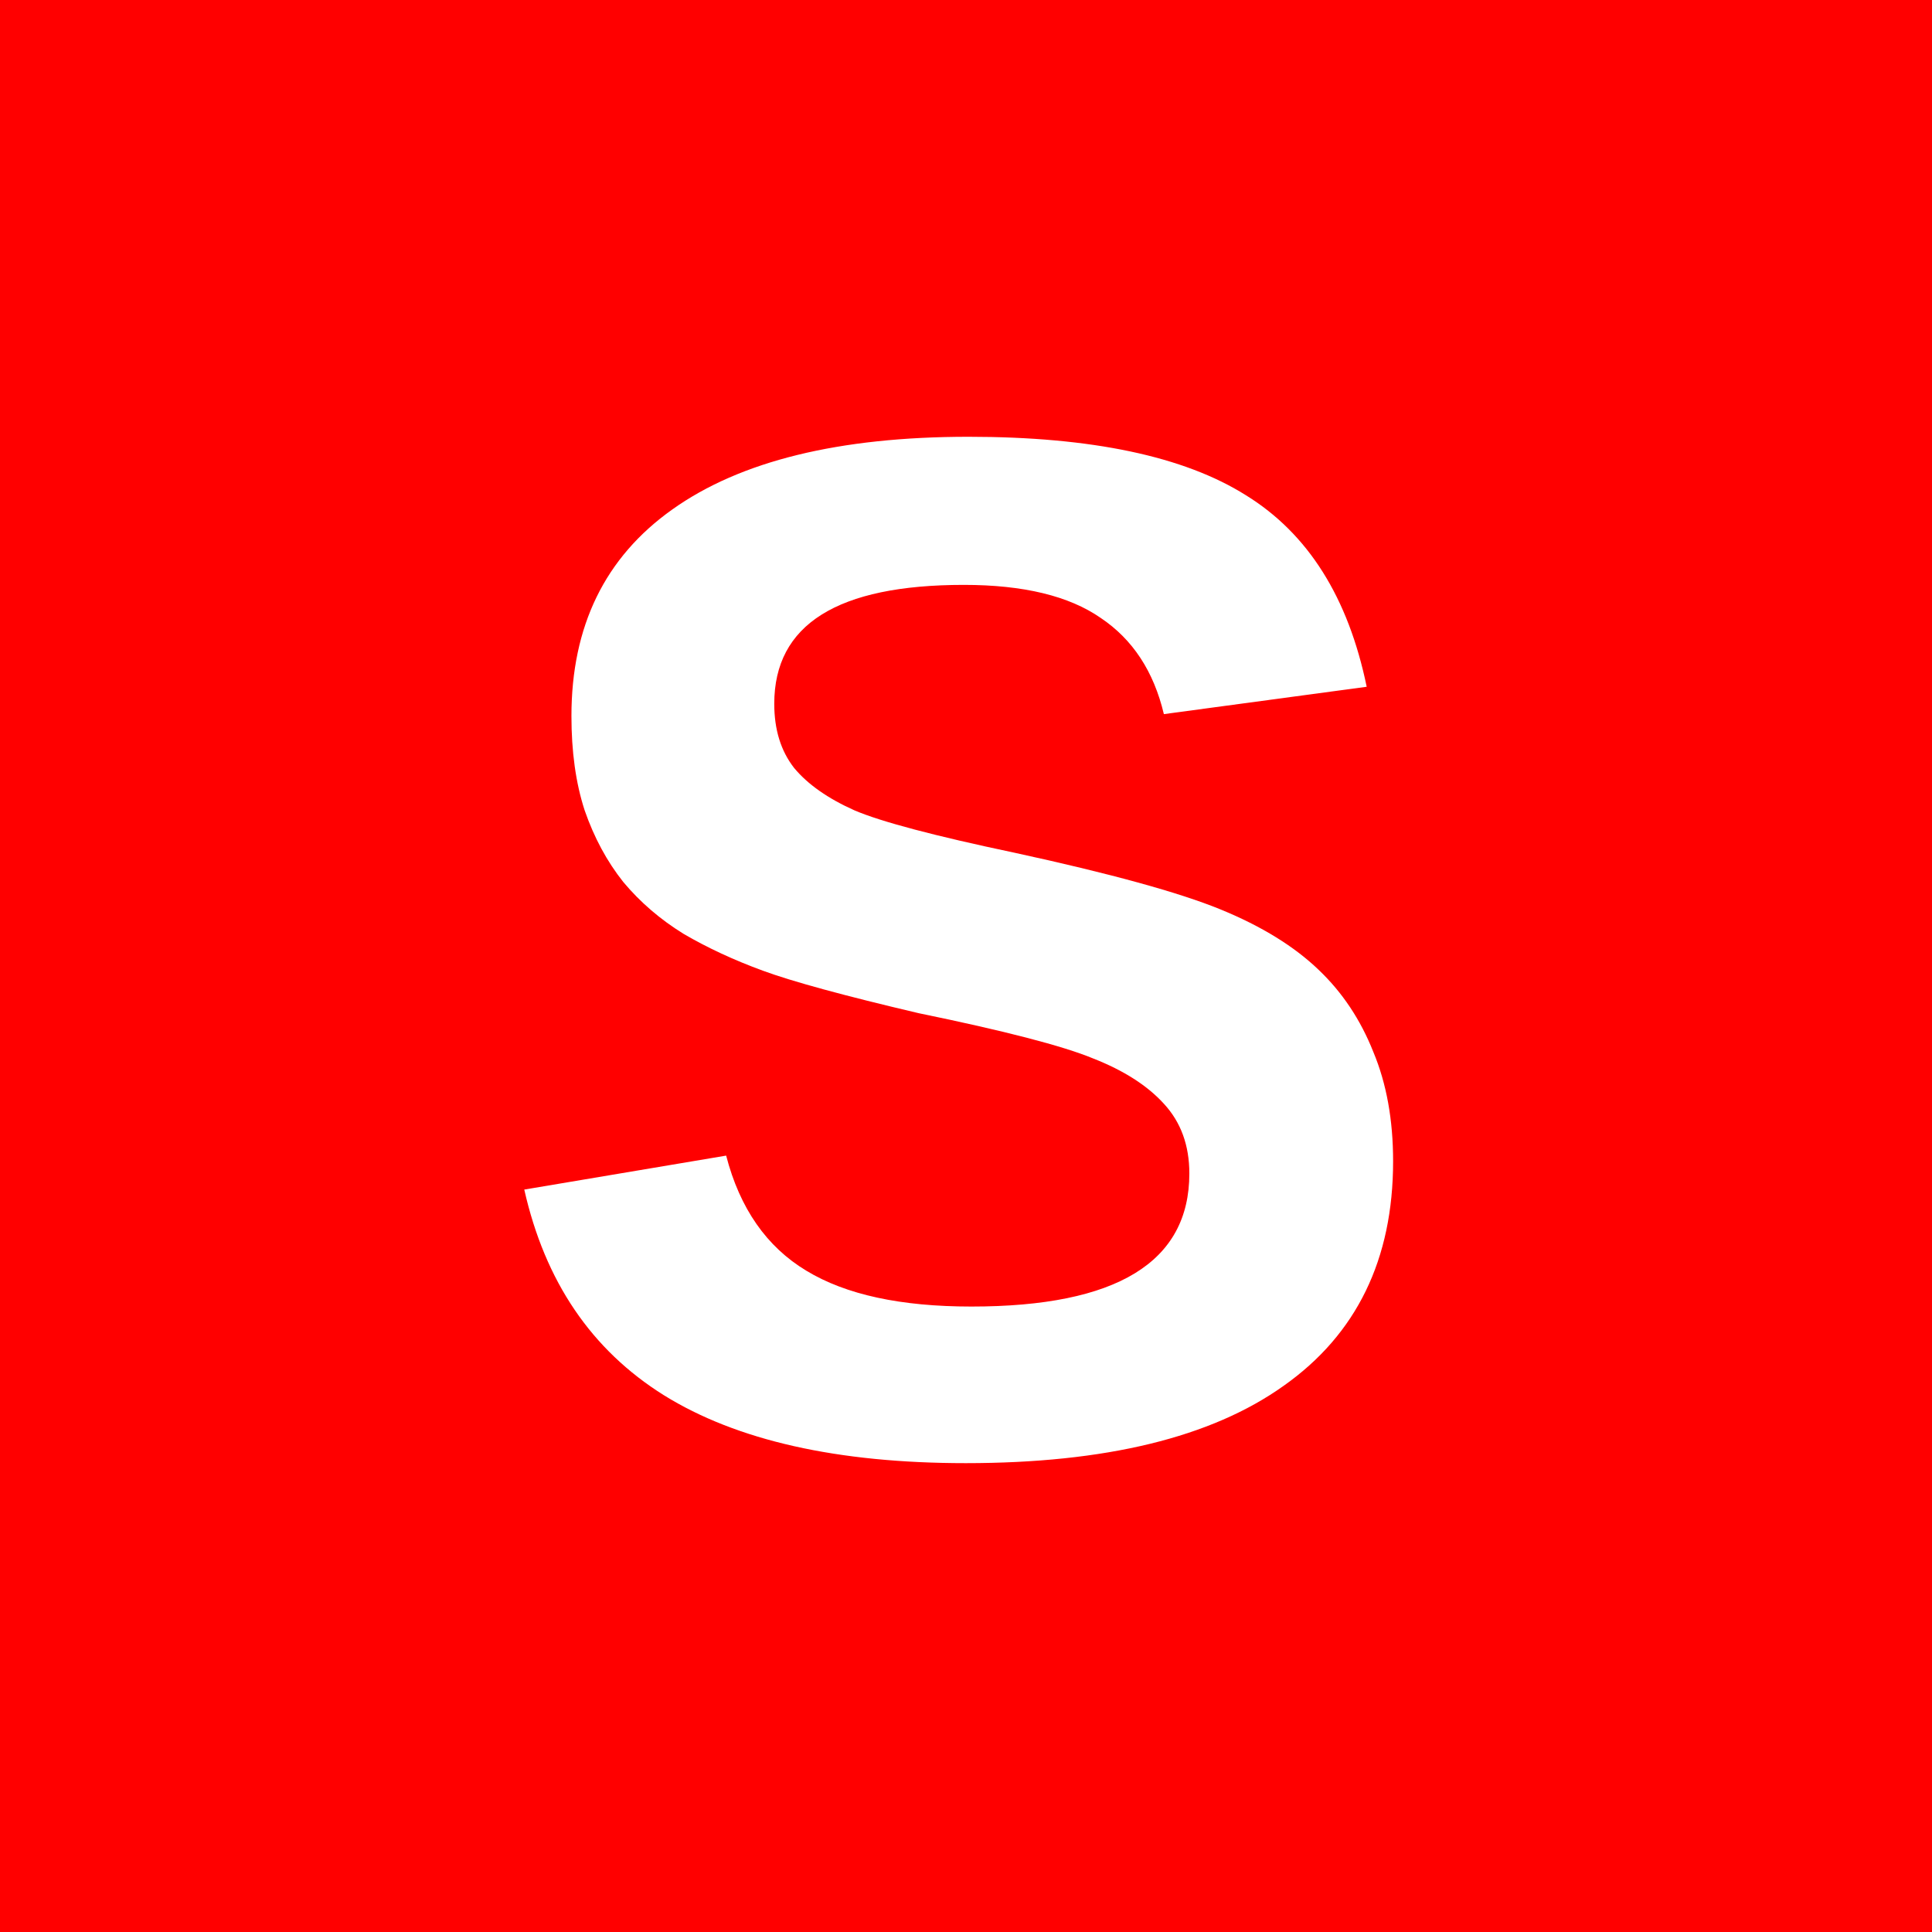
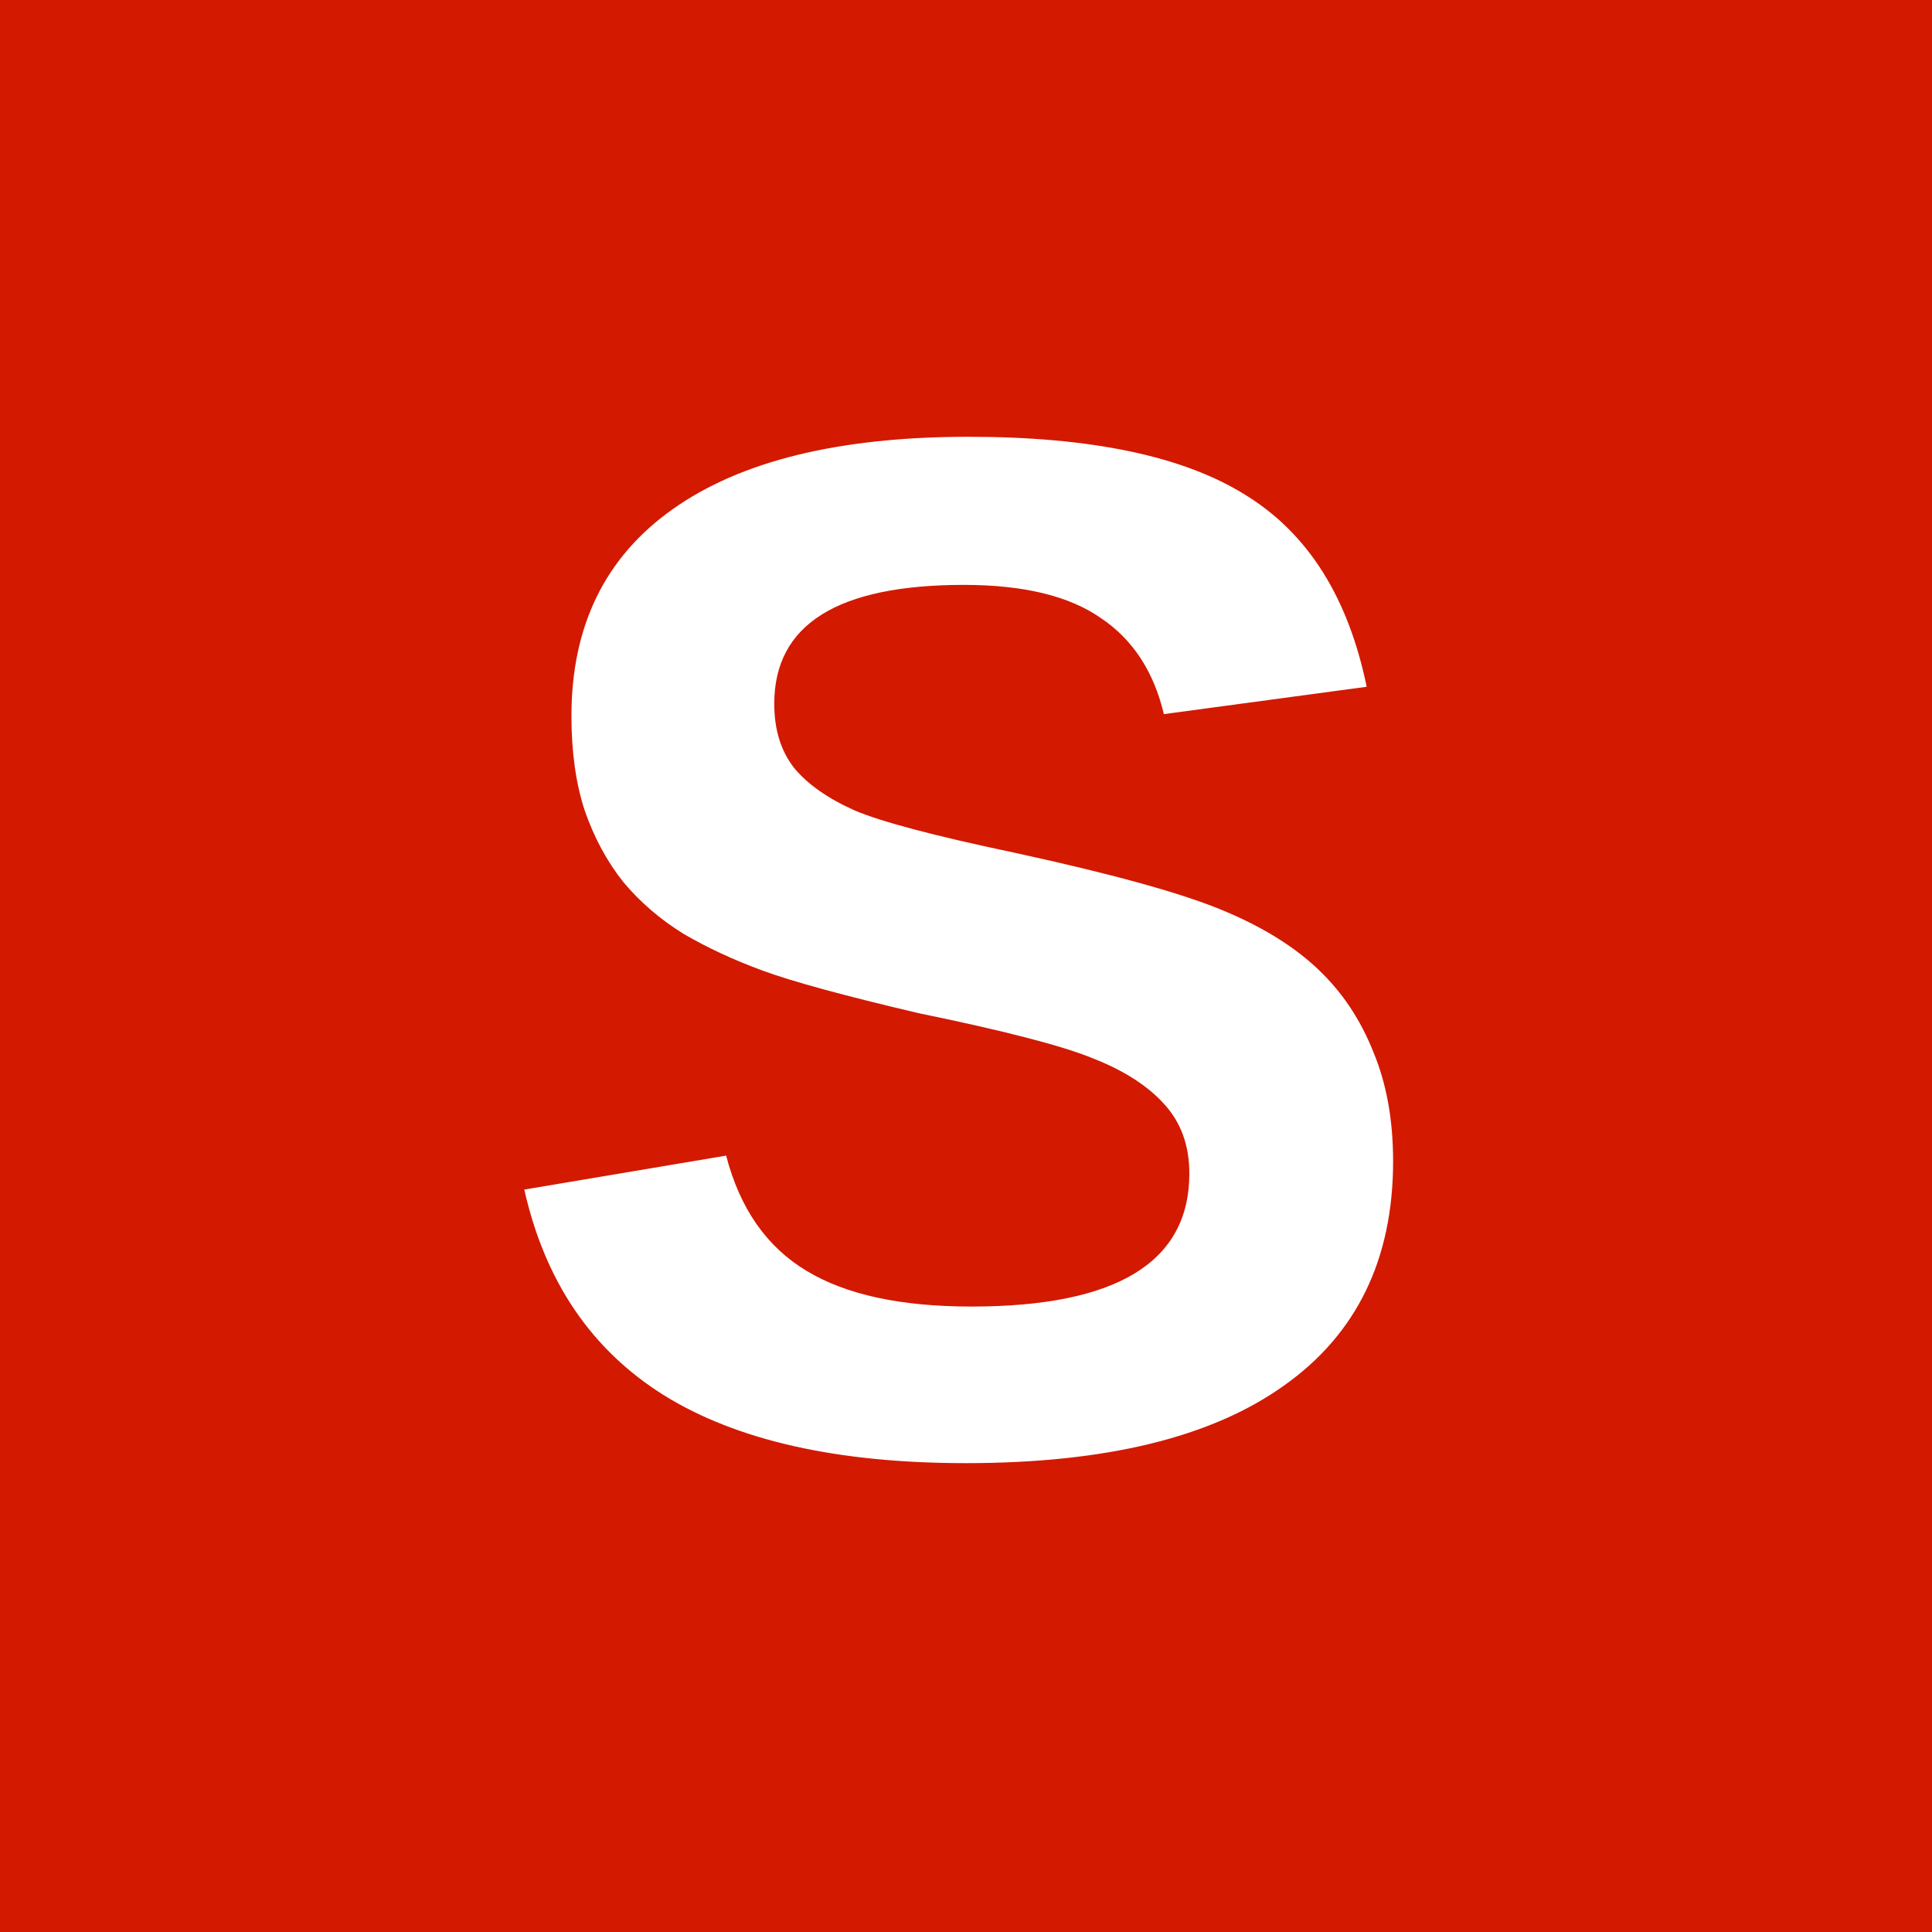
<svg xmlns="http://www.w3.org/2000/svg" viewBox="0 0 32 32">
-   <rect width="32" height="32" fill="#FF0000" />
+   <rect width="32" height="32" fill="#D31900" />
  <text x="16" y="24" font-family="Arial, sans-serif" font-weight="900" font-size="24" fill="white" text-anchor="middle">S</text>
</svg>
